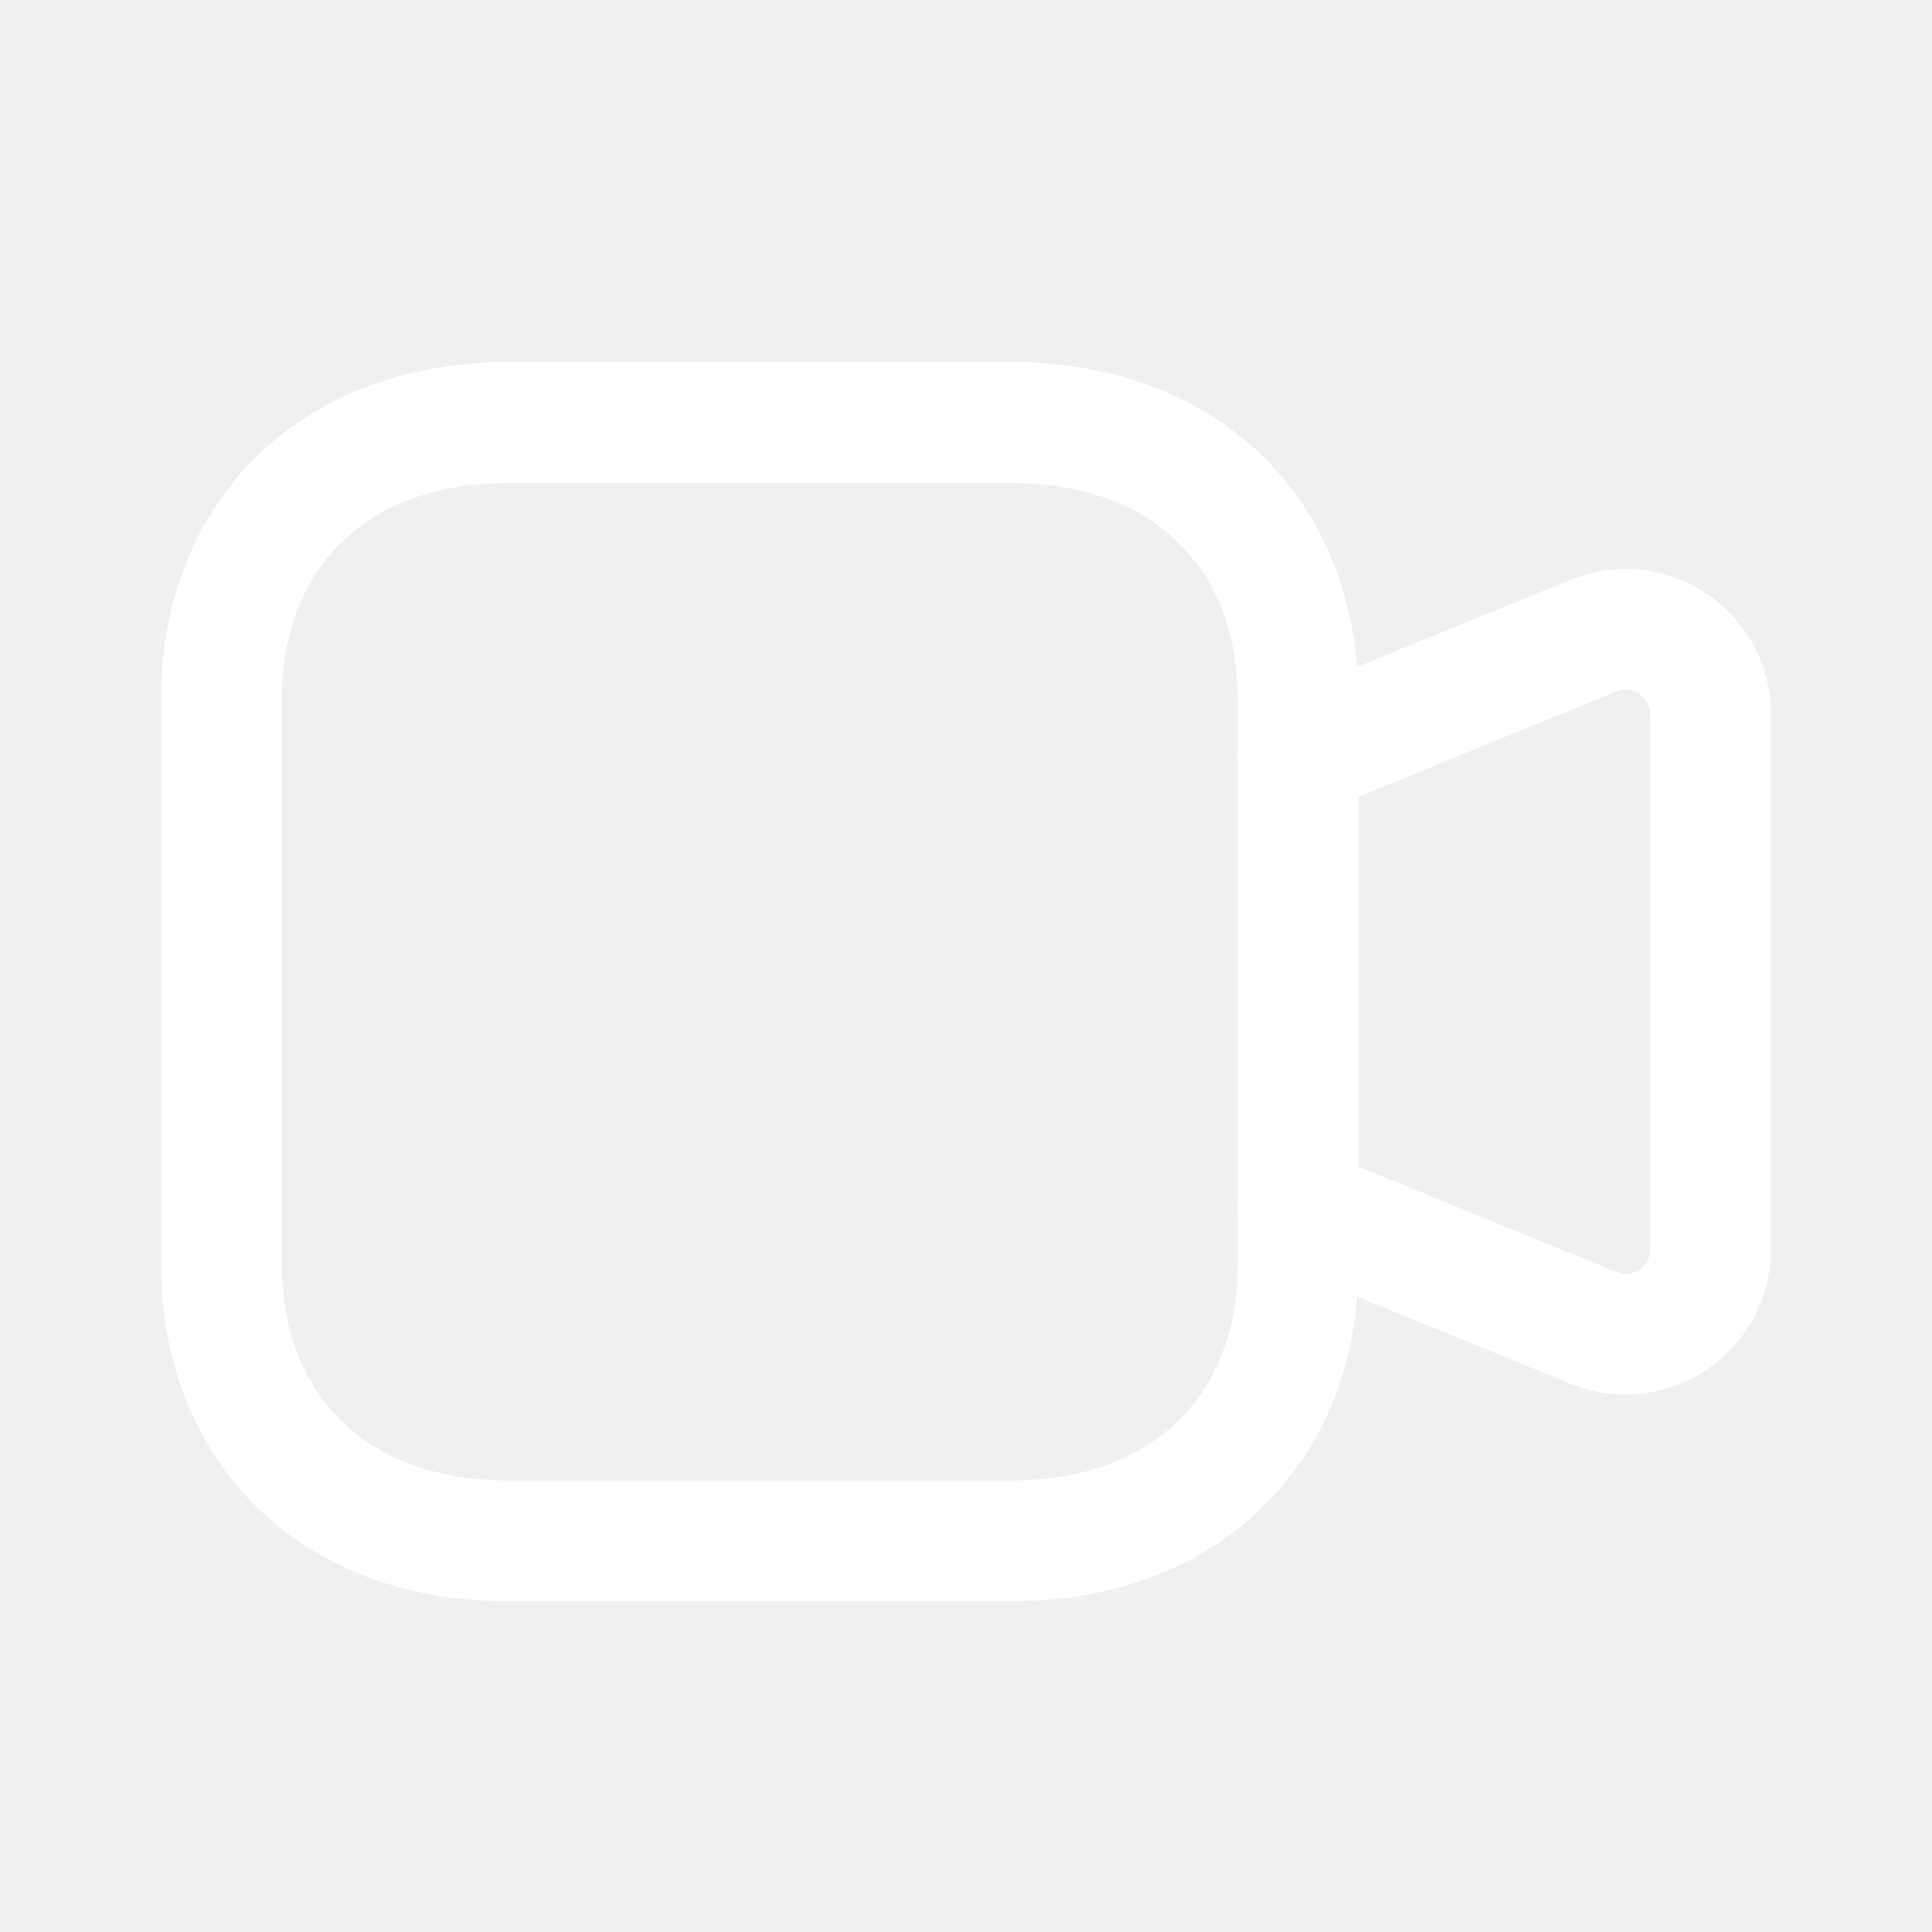
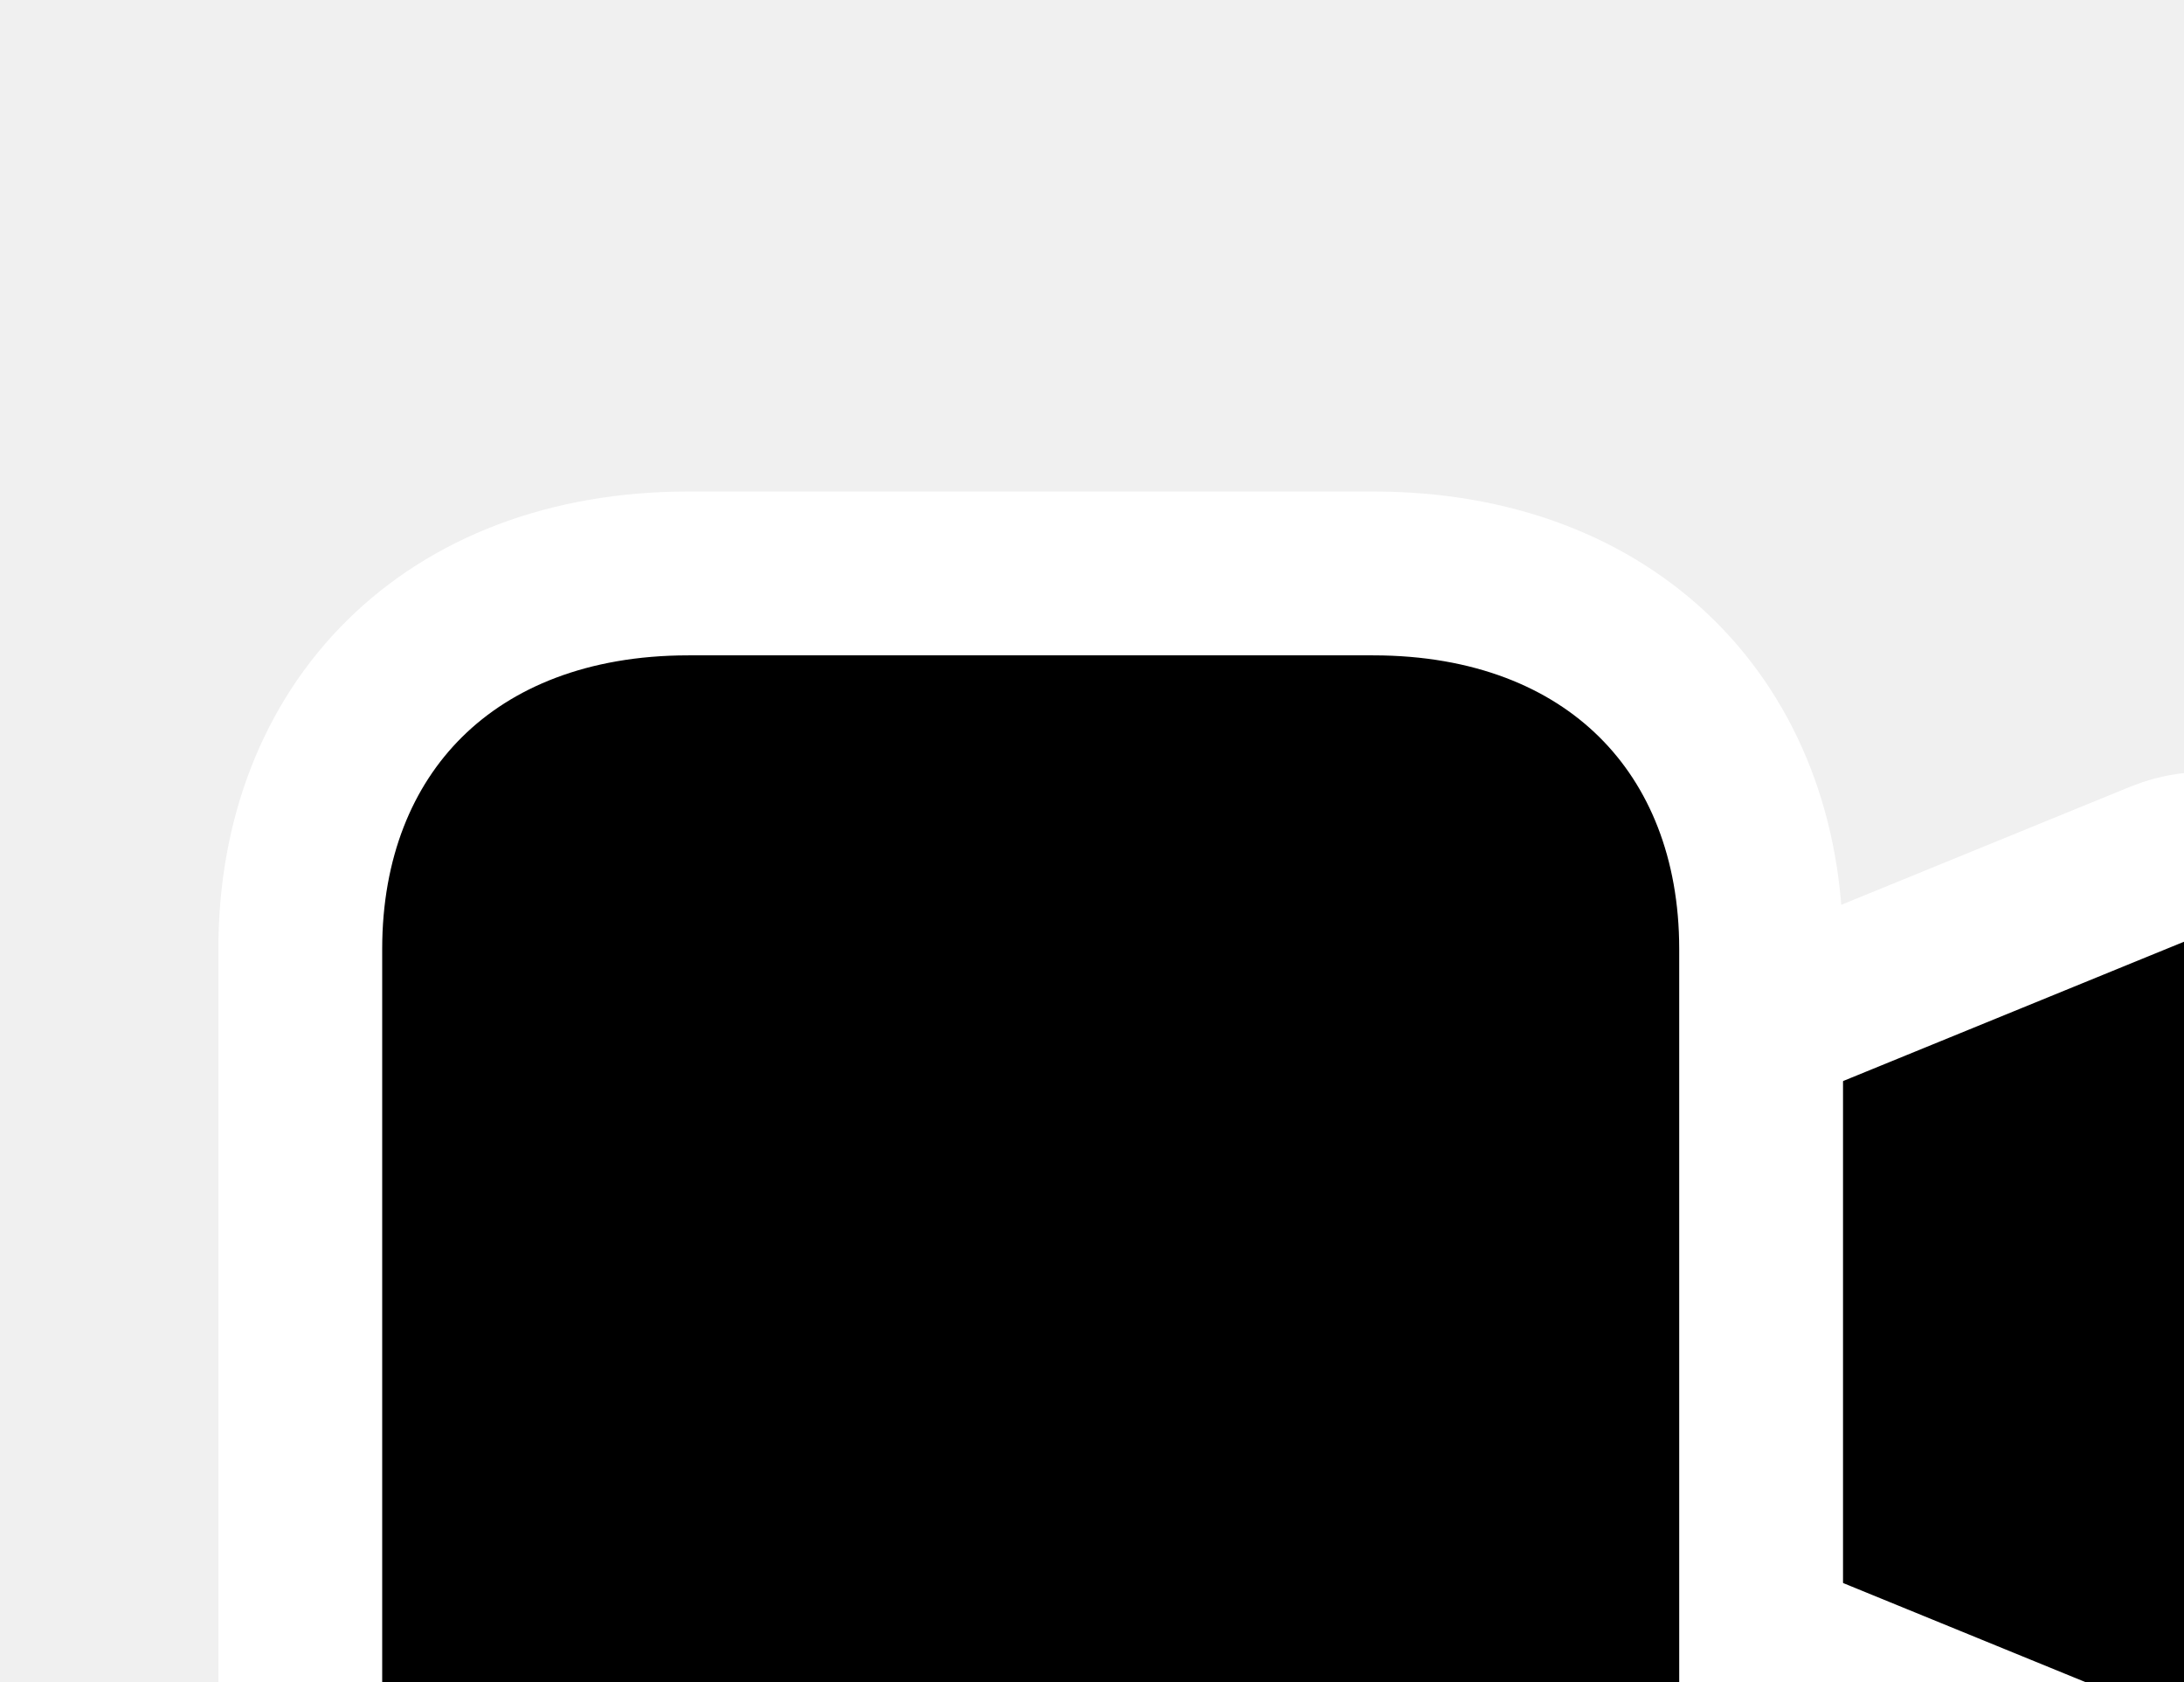
- <svg xmlns="http://www.w3.org/2000/svg" width="40" height="40" viewBox="0 0 40 40" fill="none">
+ <svg xmlns="http://www.w3.org/2000/svg">
  <path d="M26.877 24.994L32.986 27.491C34.146 27.964 35.416 27.112 35.416 25.859V14.794C35.416 13.541 34.146 12.687 32.986 13.161L26.877 15.657" stroke="white" stroke-width="2.5" stroke-linecap="round" stroke-linejoin="round" />
  <path fill-rule="evenodd" clip-rule="evenodd" d="M10.507 31.901H20.955C24.595 31.901 26.878 29.53 26.878 26.171V14.48C26.878 11.121 24.605 8.75 20.955 8.75H10.507C6.855 8.75 4.583 11.121 4.583 14.48V26.171C4.583 29.53 6.855 31.901 10.507 31.901Z" stroke="white" stroke-width="2.5" stroke-linecap="round" stroke-linejoin="round" />
</svg>
